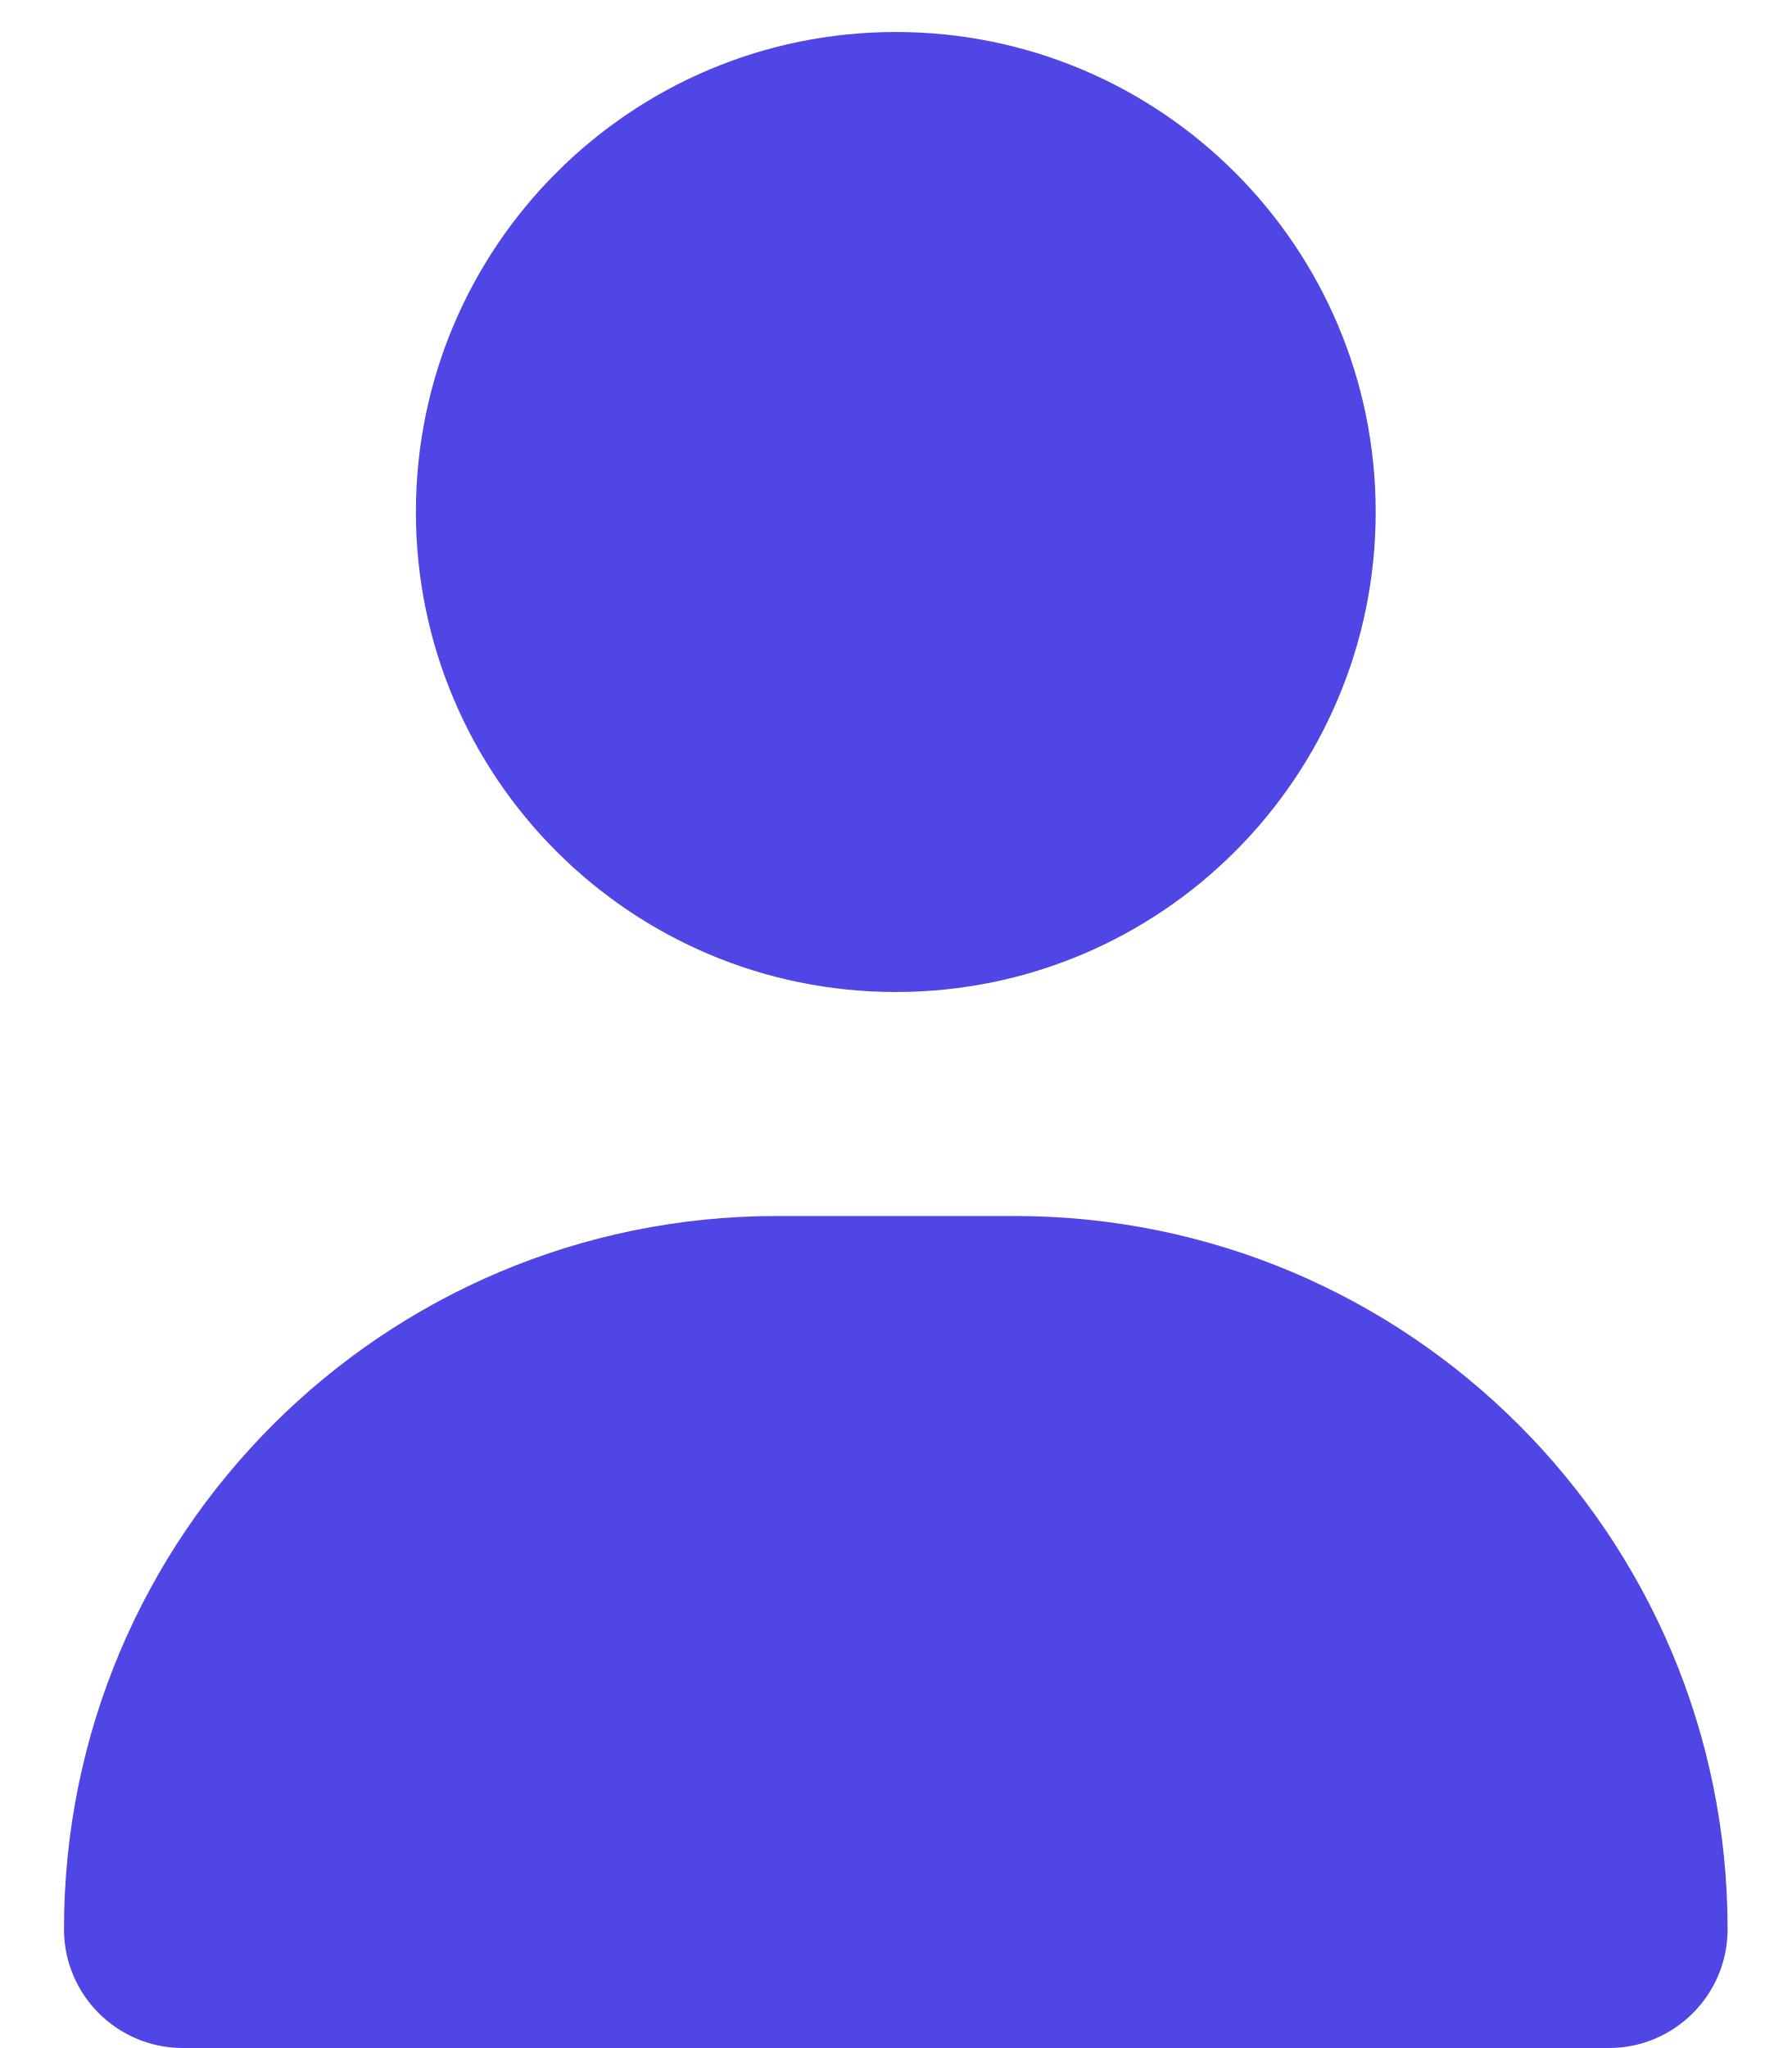
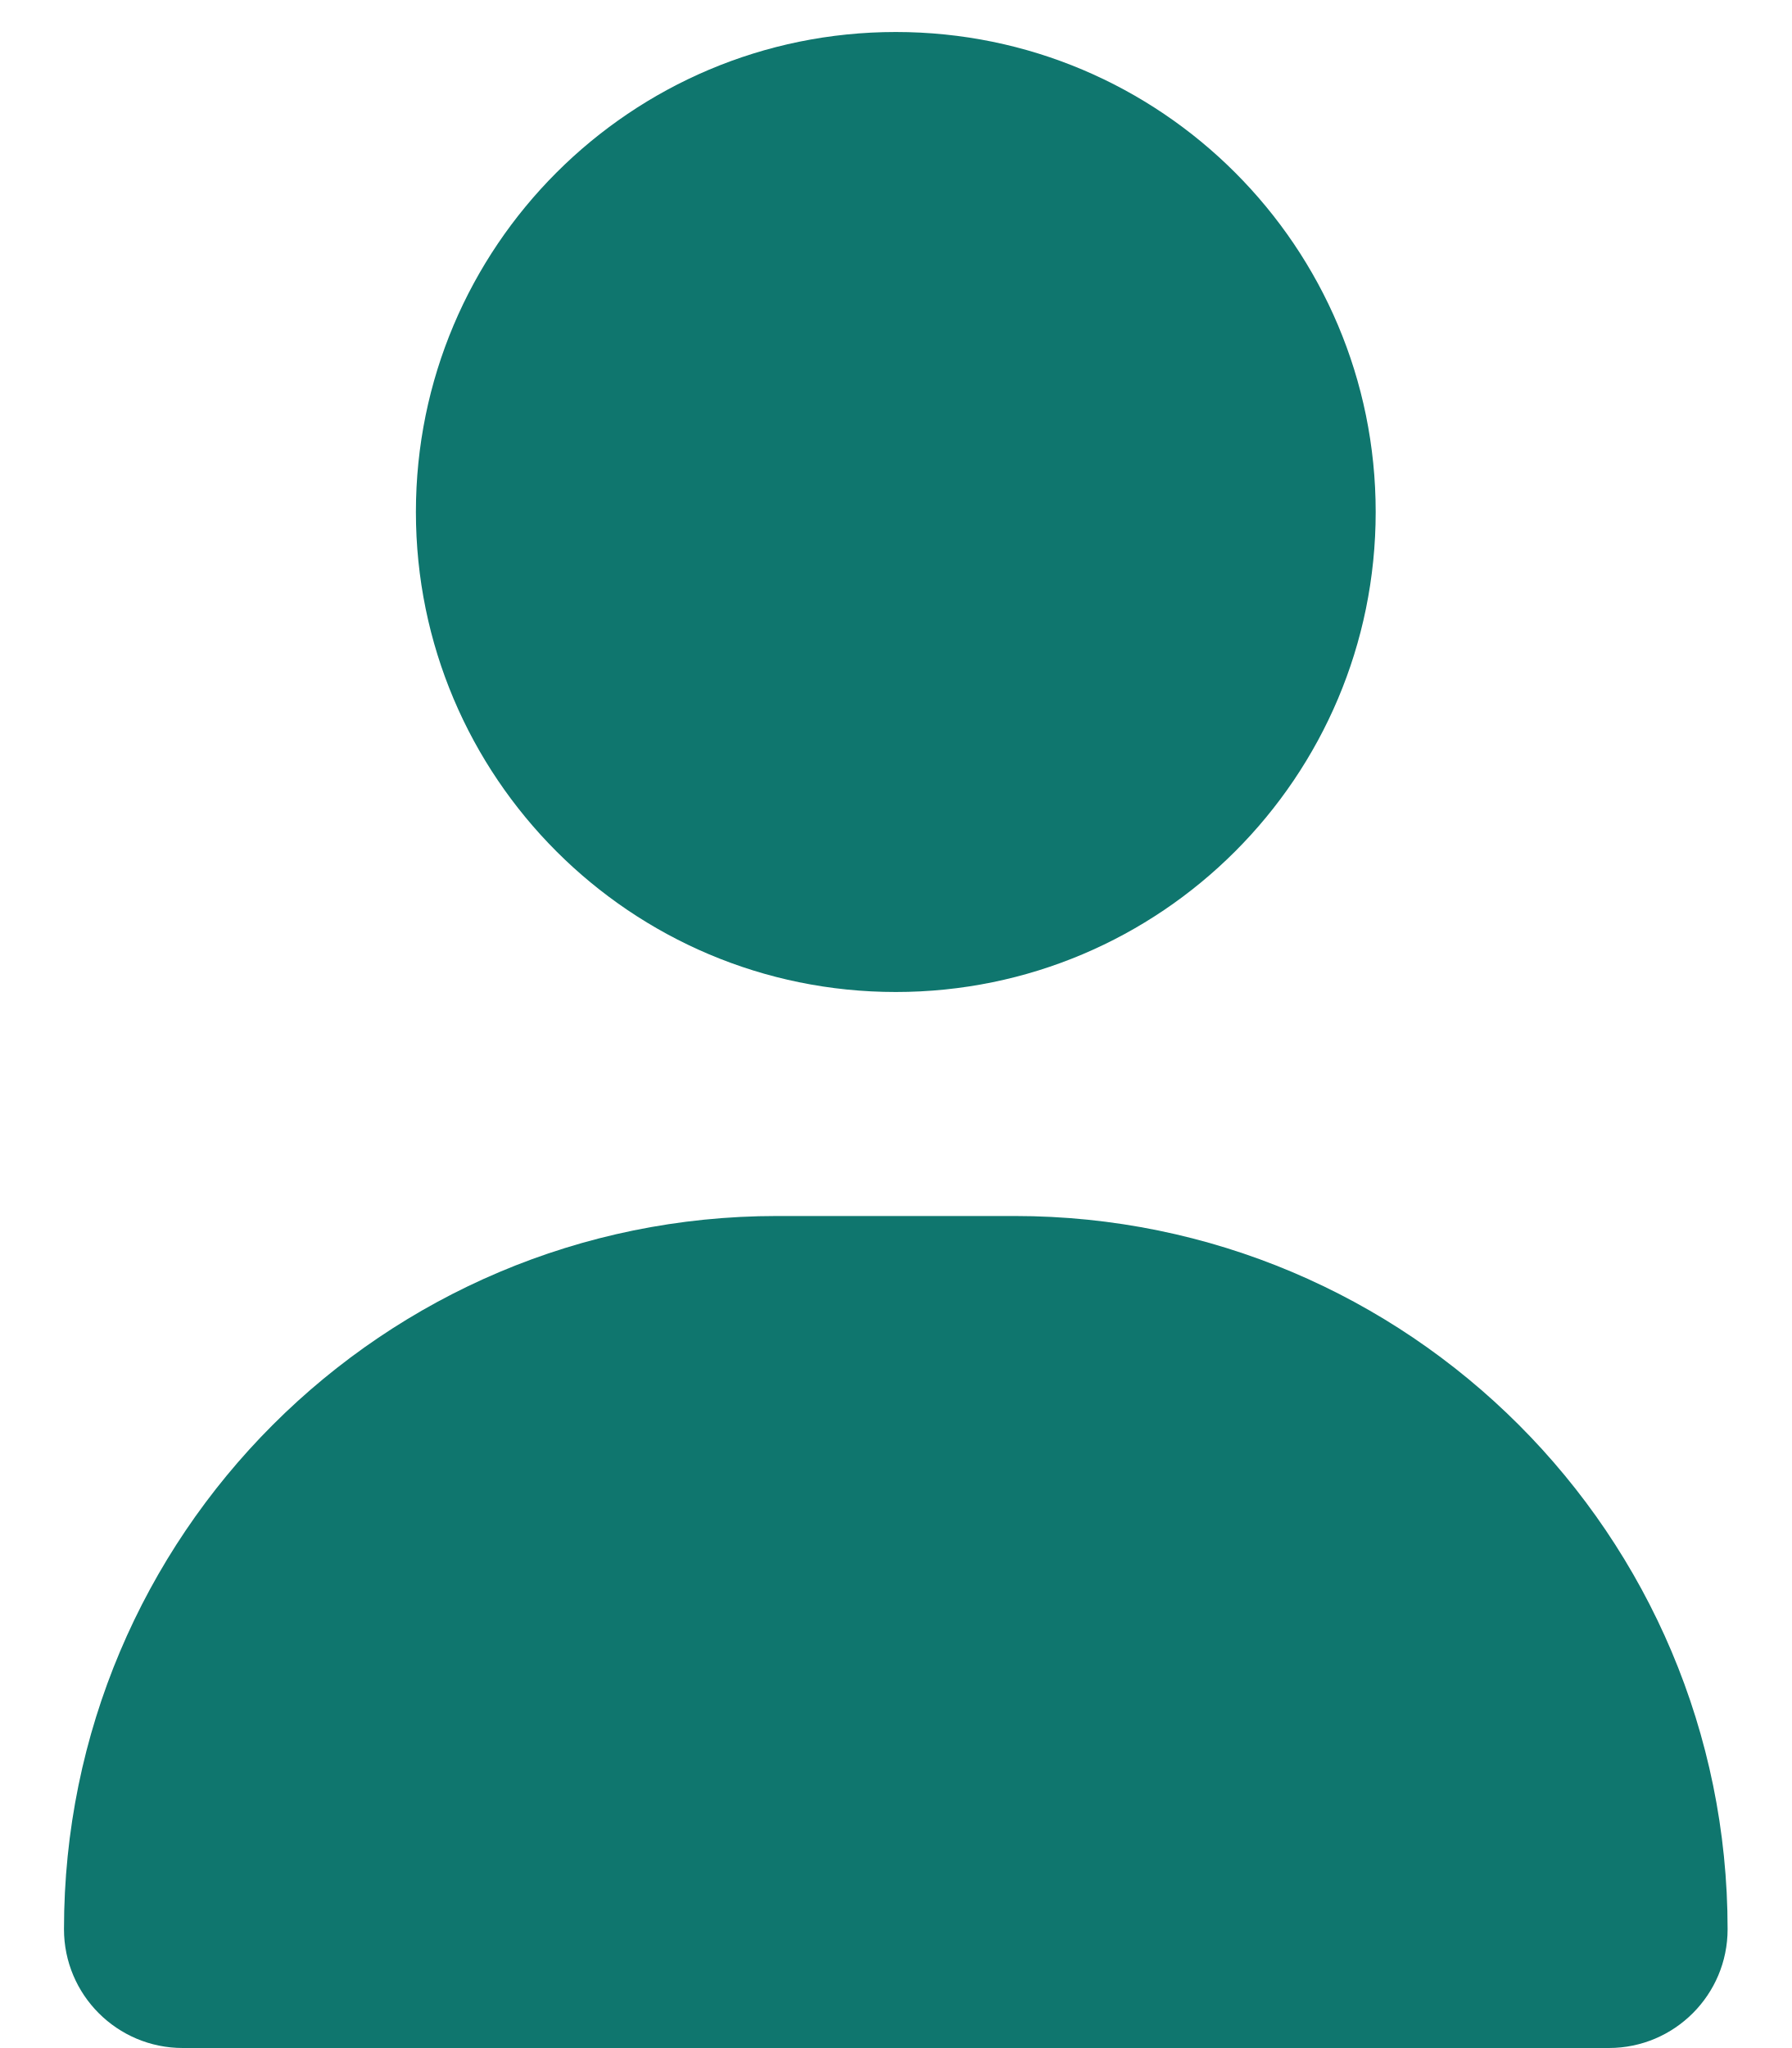
<svg xmlns="http://www.w3.org/2000/svg" viewBox="0 0 448 512">
-   <path fill="#4F46E5" d="M224 248a120 120 0 1 0 0-240 120 120 0 1 0 0 240zm-29.7 56C95.8 304 16 383.8 16 482.3 16 498.7 29.3 512 45.7 512l356.6 0c16.4 0 29.7-13.3 29.7-29.7 0-98.5-79.8-178.3-178.3-178.3l-59.4 0z" />
+   <path fill="#0F766E" d="M224 248a120 120 0 1 0 0-240 120 120 0 1 0 0 240zm-29.7 56C95.8 304 16 383.8 16 482.3 16 498.7 29.3 512 45.7 512l356.6 0c16.4 0 29.7-13.3 29.7-29.7 0-98.5-79.8-178.3-178.3-178.3l-59.4 0z" />
</svg>
